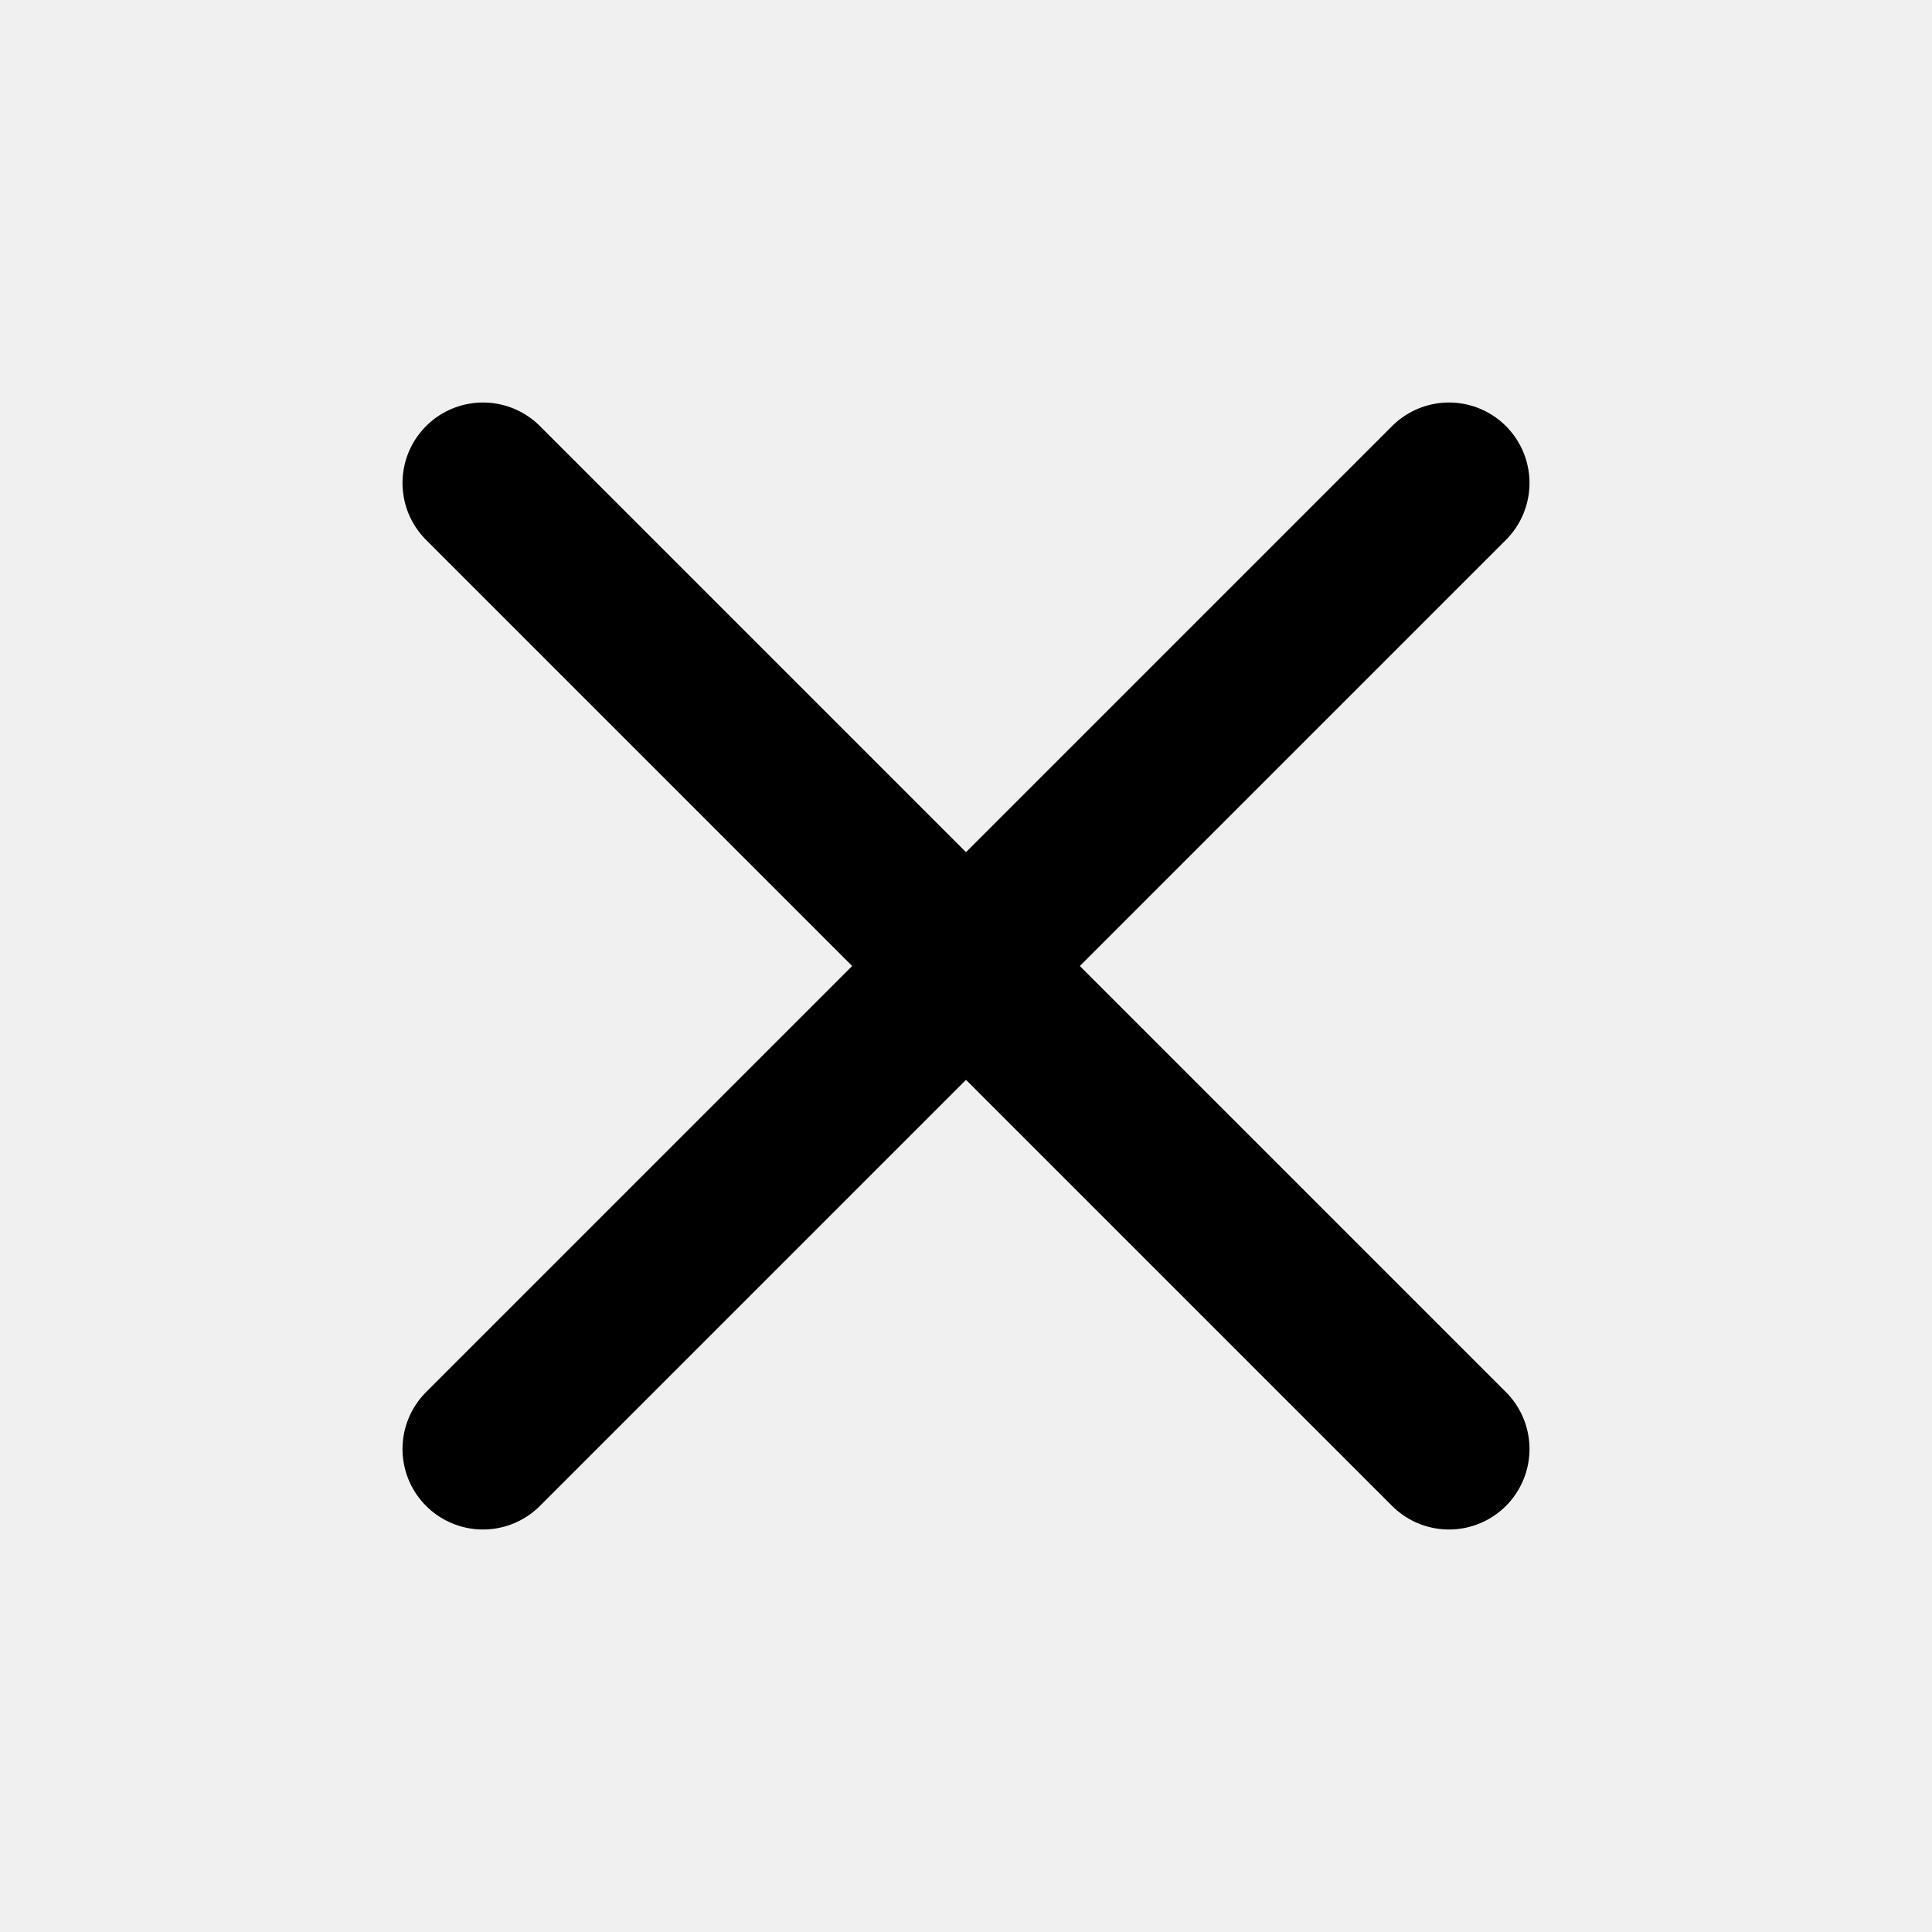
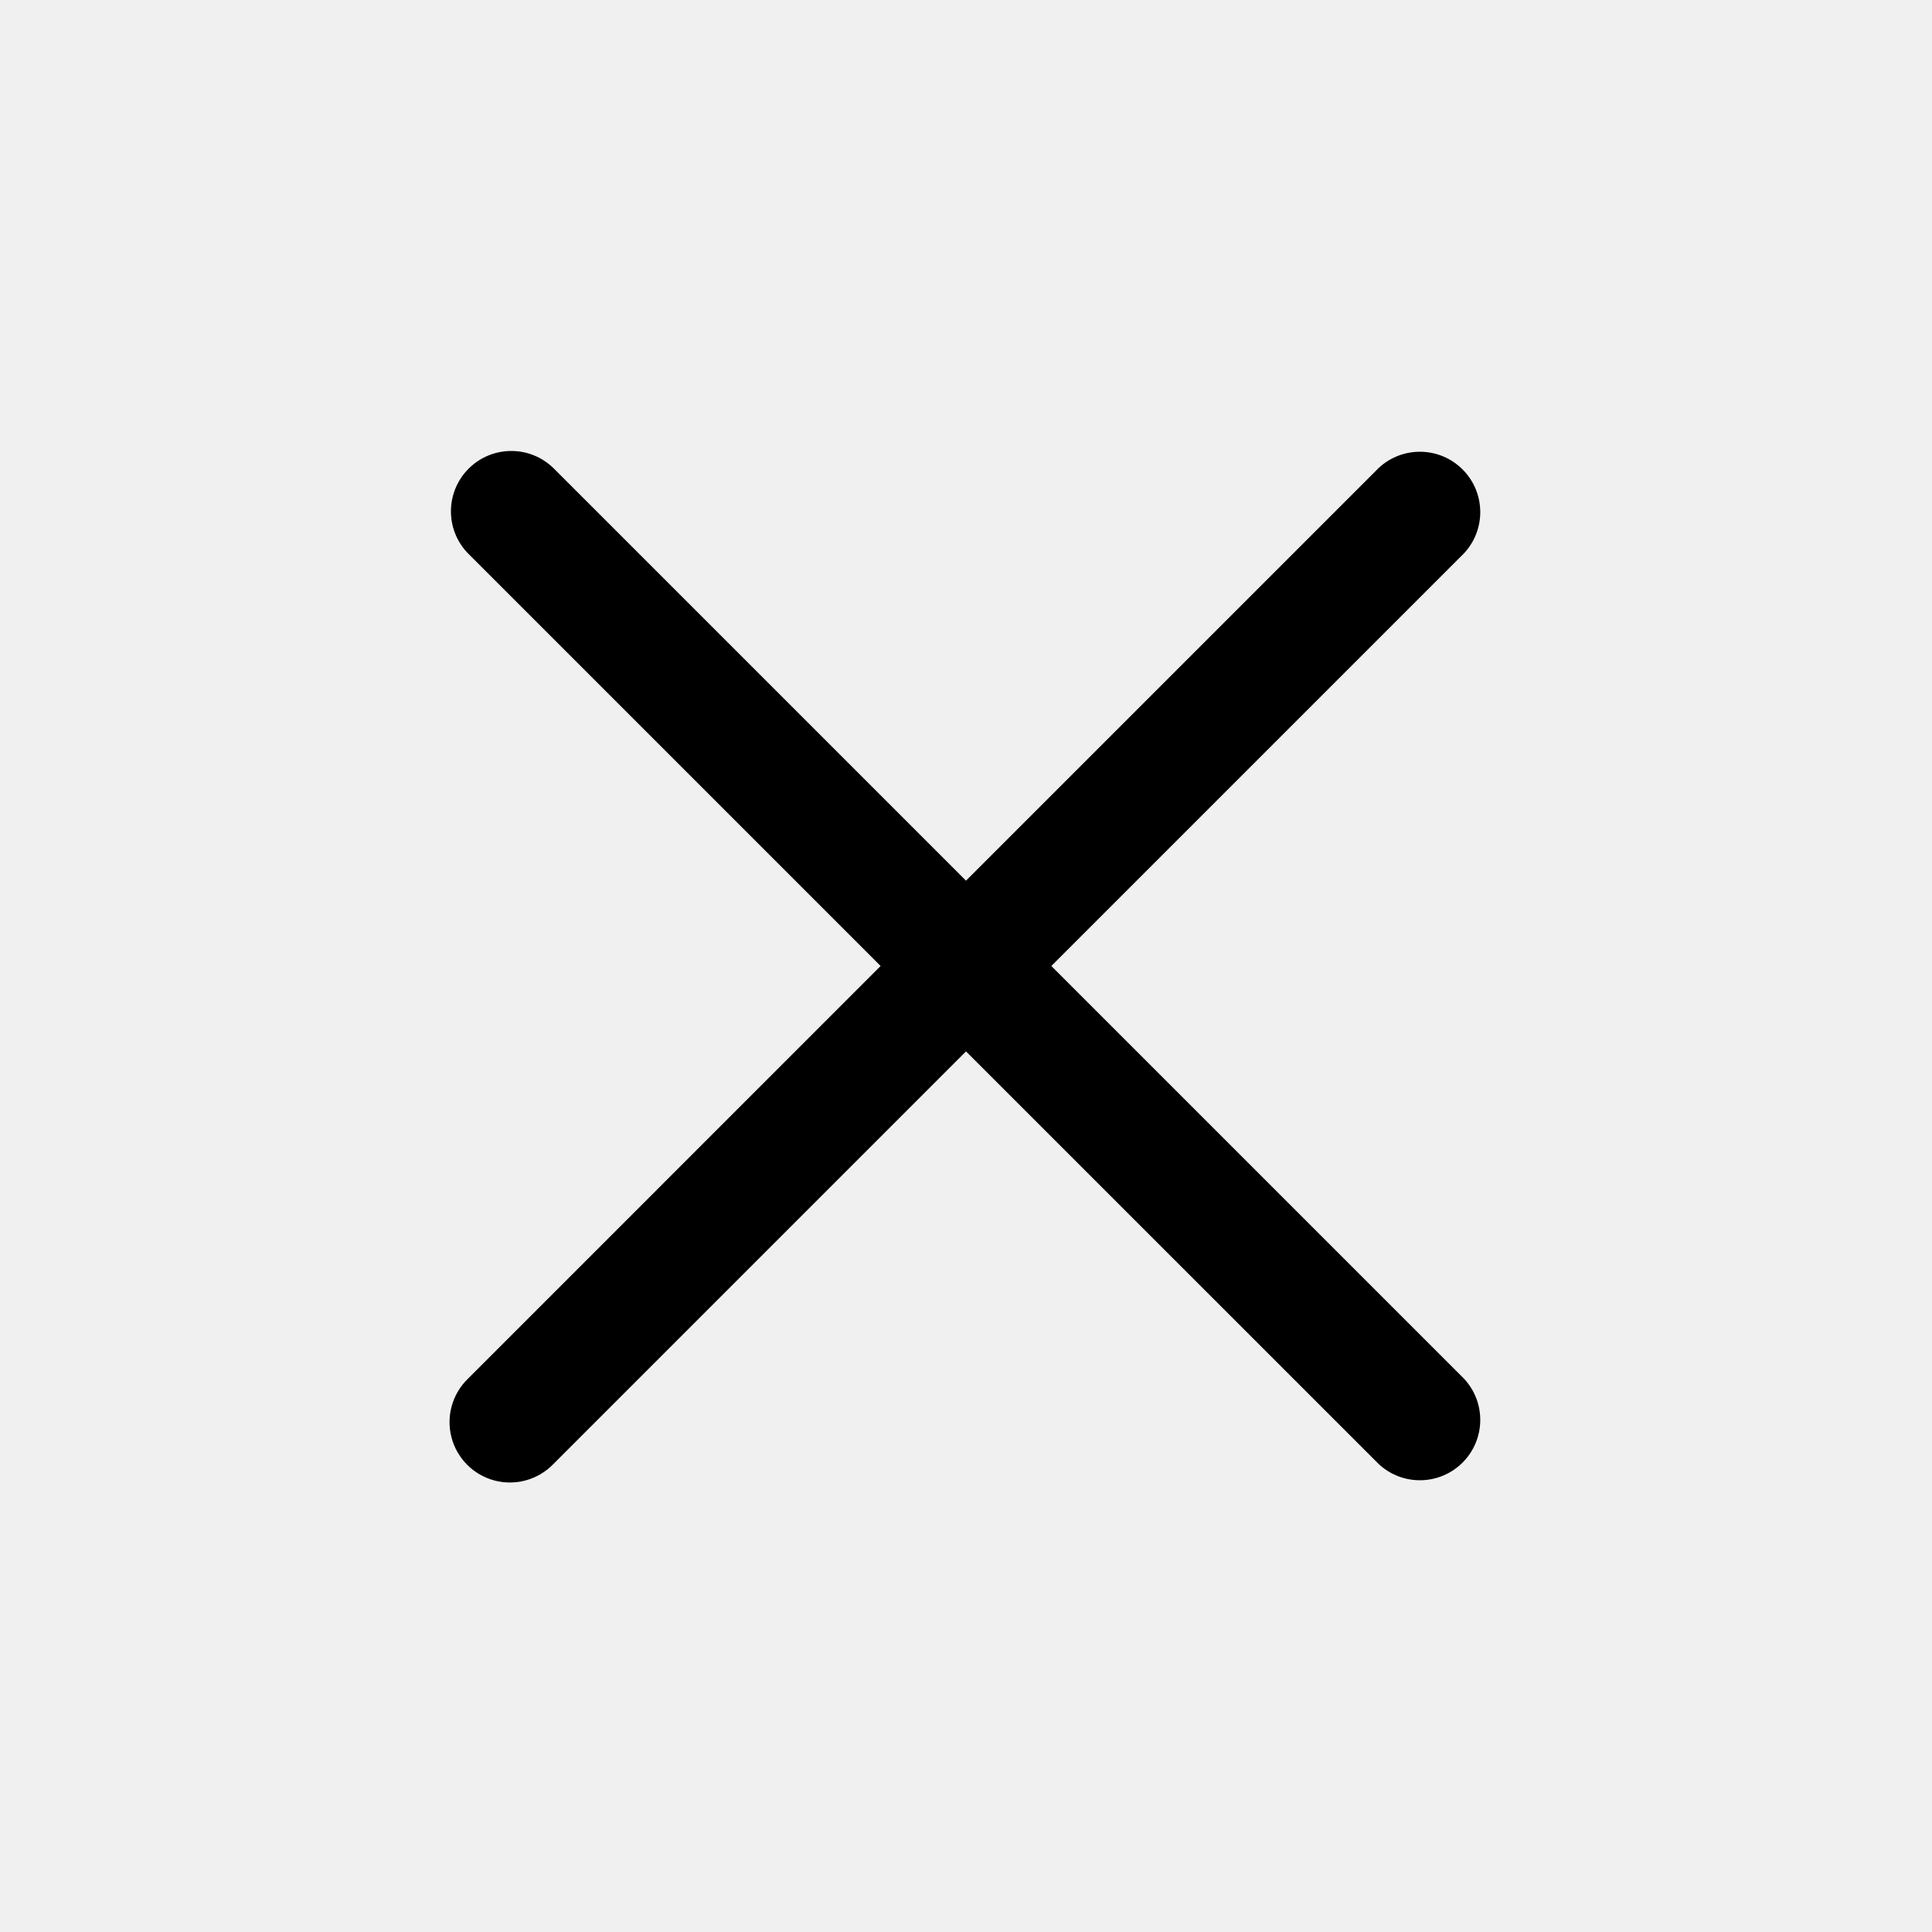
- <svg xmlns="http://www.w3.org/2000/svg" width="24" height="24" viewBox="0 0 24 24" fill="none">
-   <g clip-path="url(#clip0_18_214)">
-     <path d="M18 6L6 18M18 18L6 6" stroke="black" stroke-width="2" stroke-linecap="round" />
-   </g>
-   <defs>
-     <clipPath id="clip0_18_214">
-       <rect width="24" height="24" fill="white" />
-     </clipPath>
-   </defs>
+ <svg xmlns="http://www.w3.org/2000/svg" viewBox="0 0 24 24">
+   <path fill="currentColor" d="M18.187 17.127a.75.75 0 0 1-1.06 1.06L12 13.061l-5.126 5.126a.75.75 0 1 1-1.061-1.06L10.939 12 5.812 6.873a.75.75 0 0 1 1.061-1.06L12 10.94l5.127-5.127a.75.75 0 0 1 1.06 1.06L13.06 12z" />
</svg>
